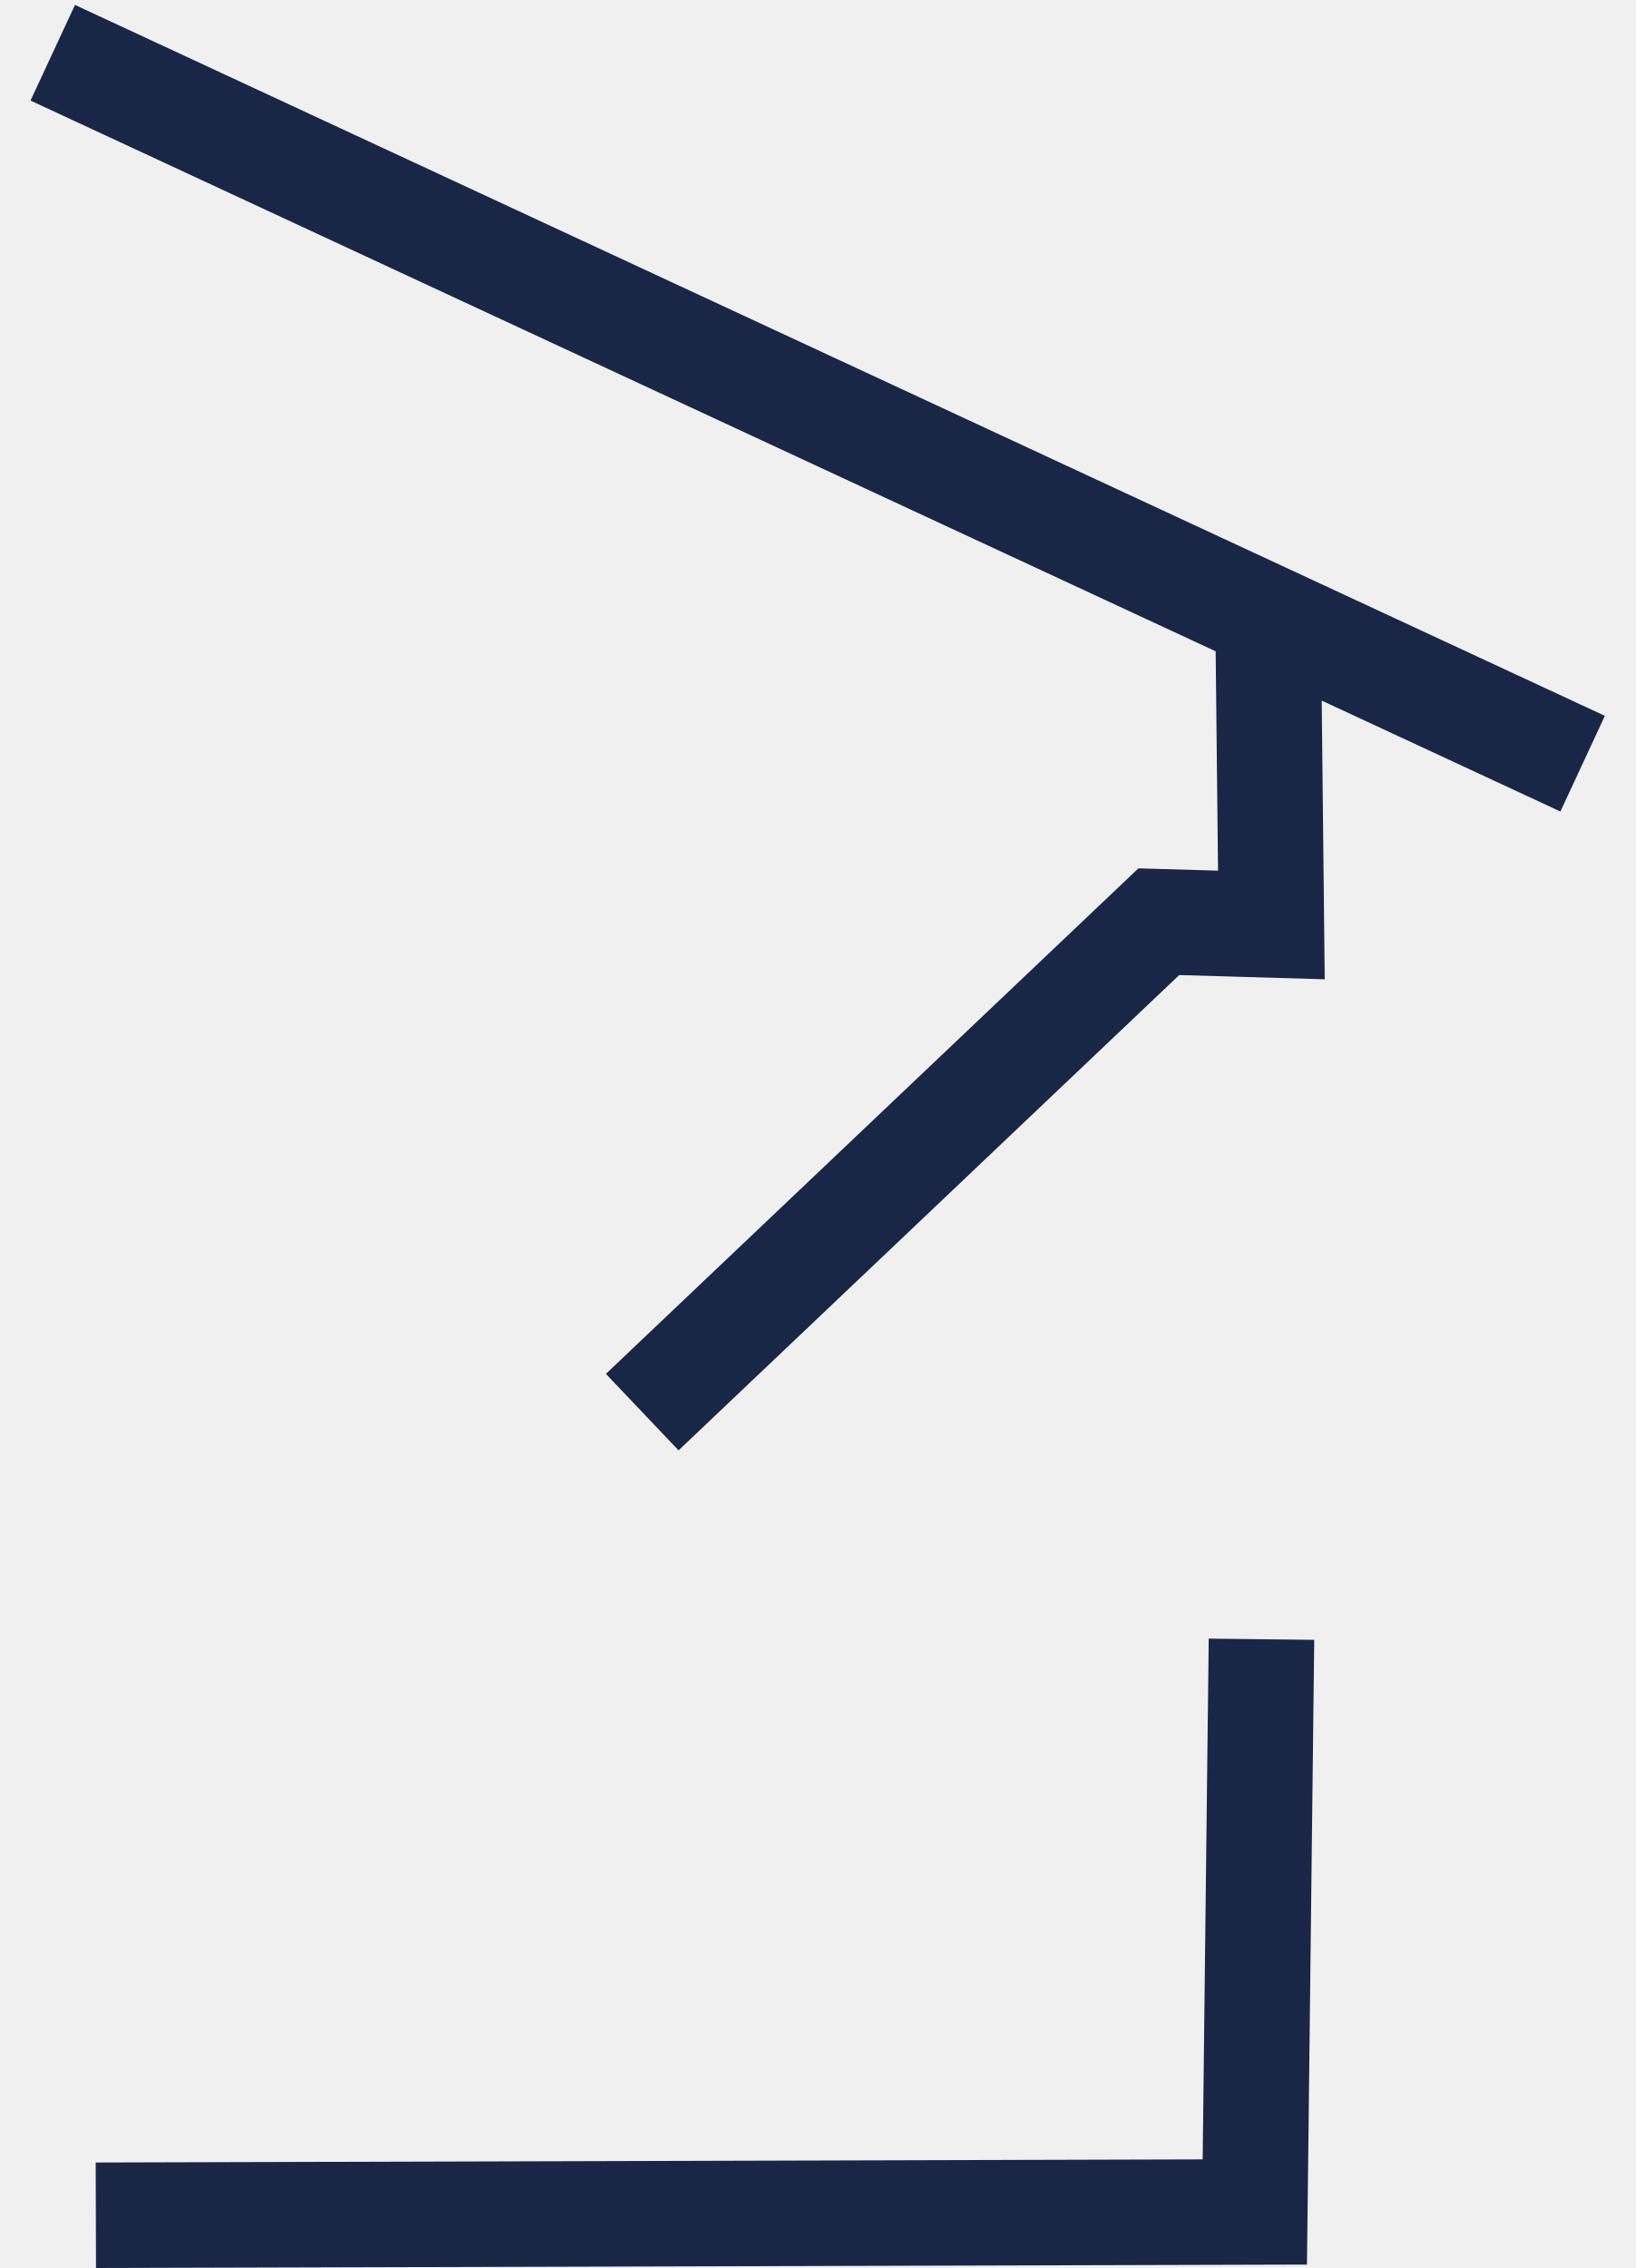
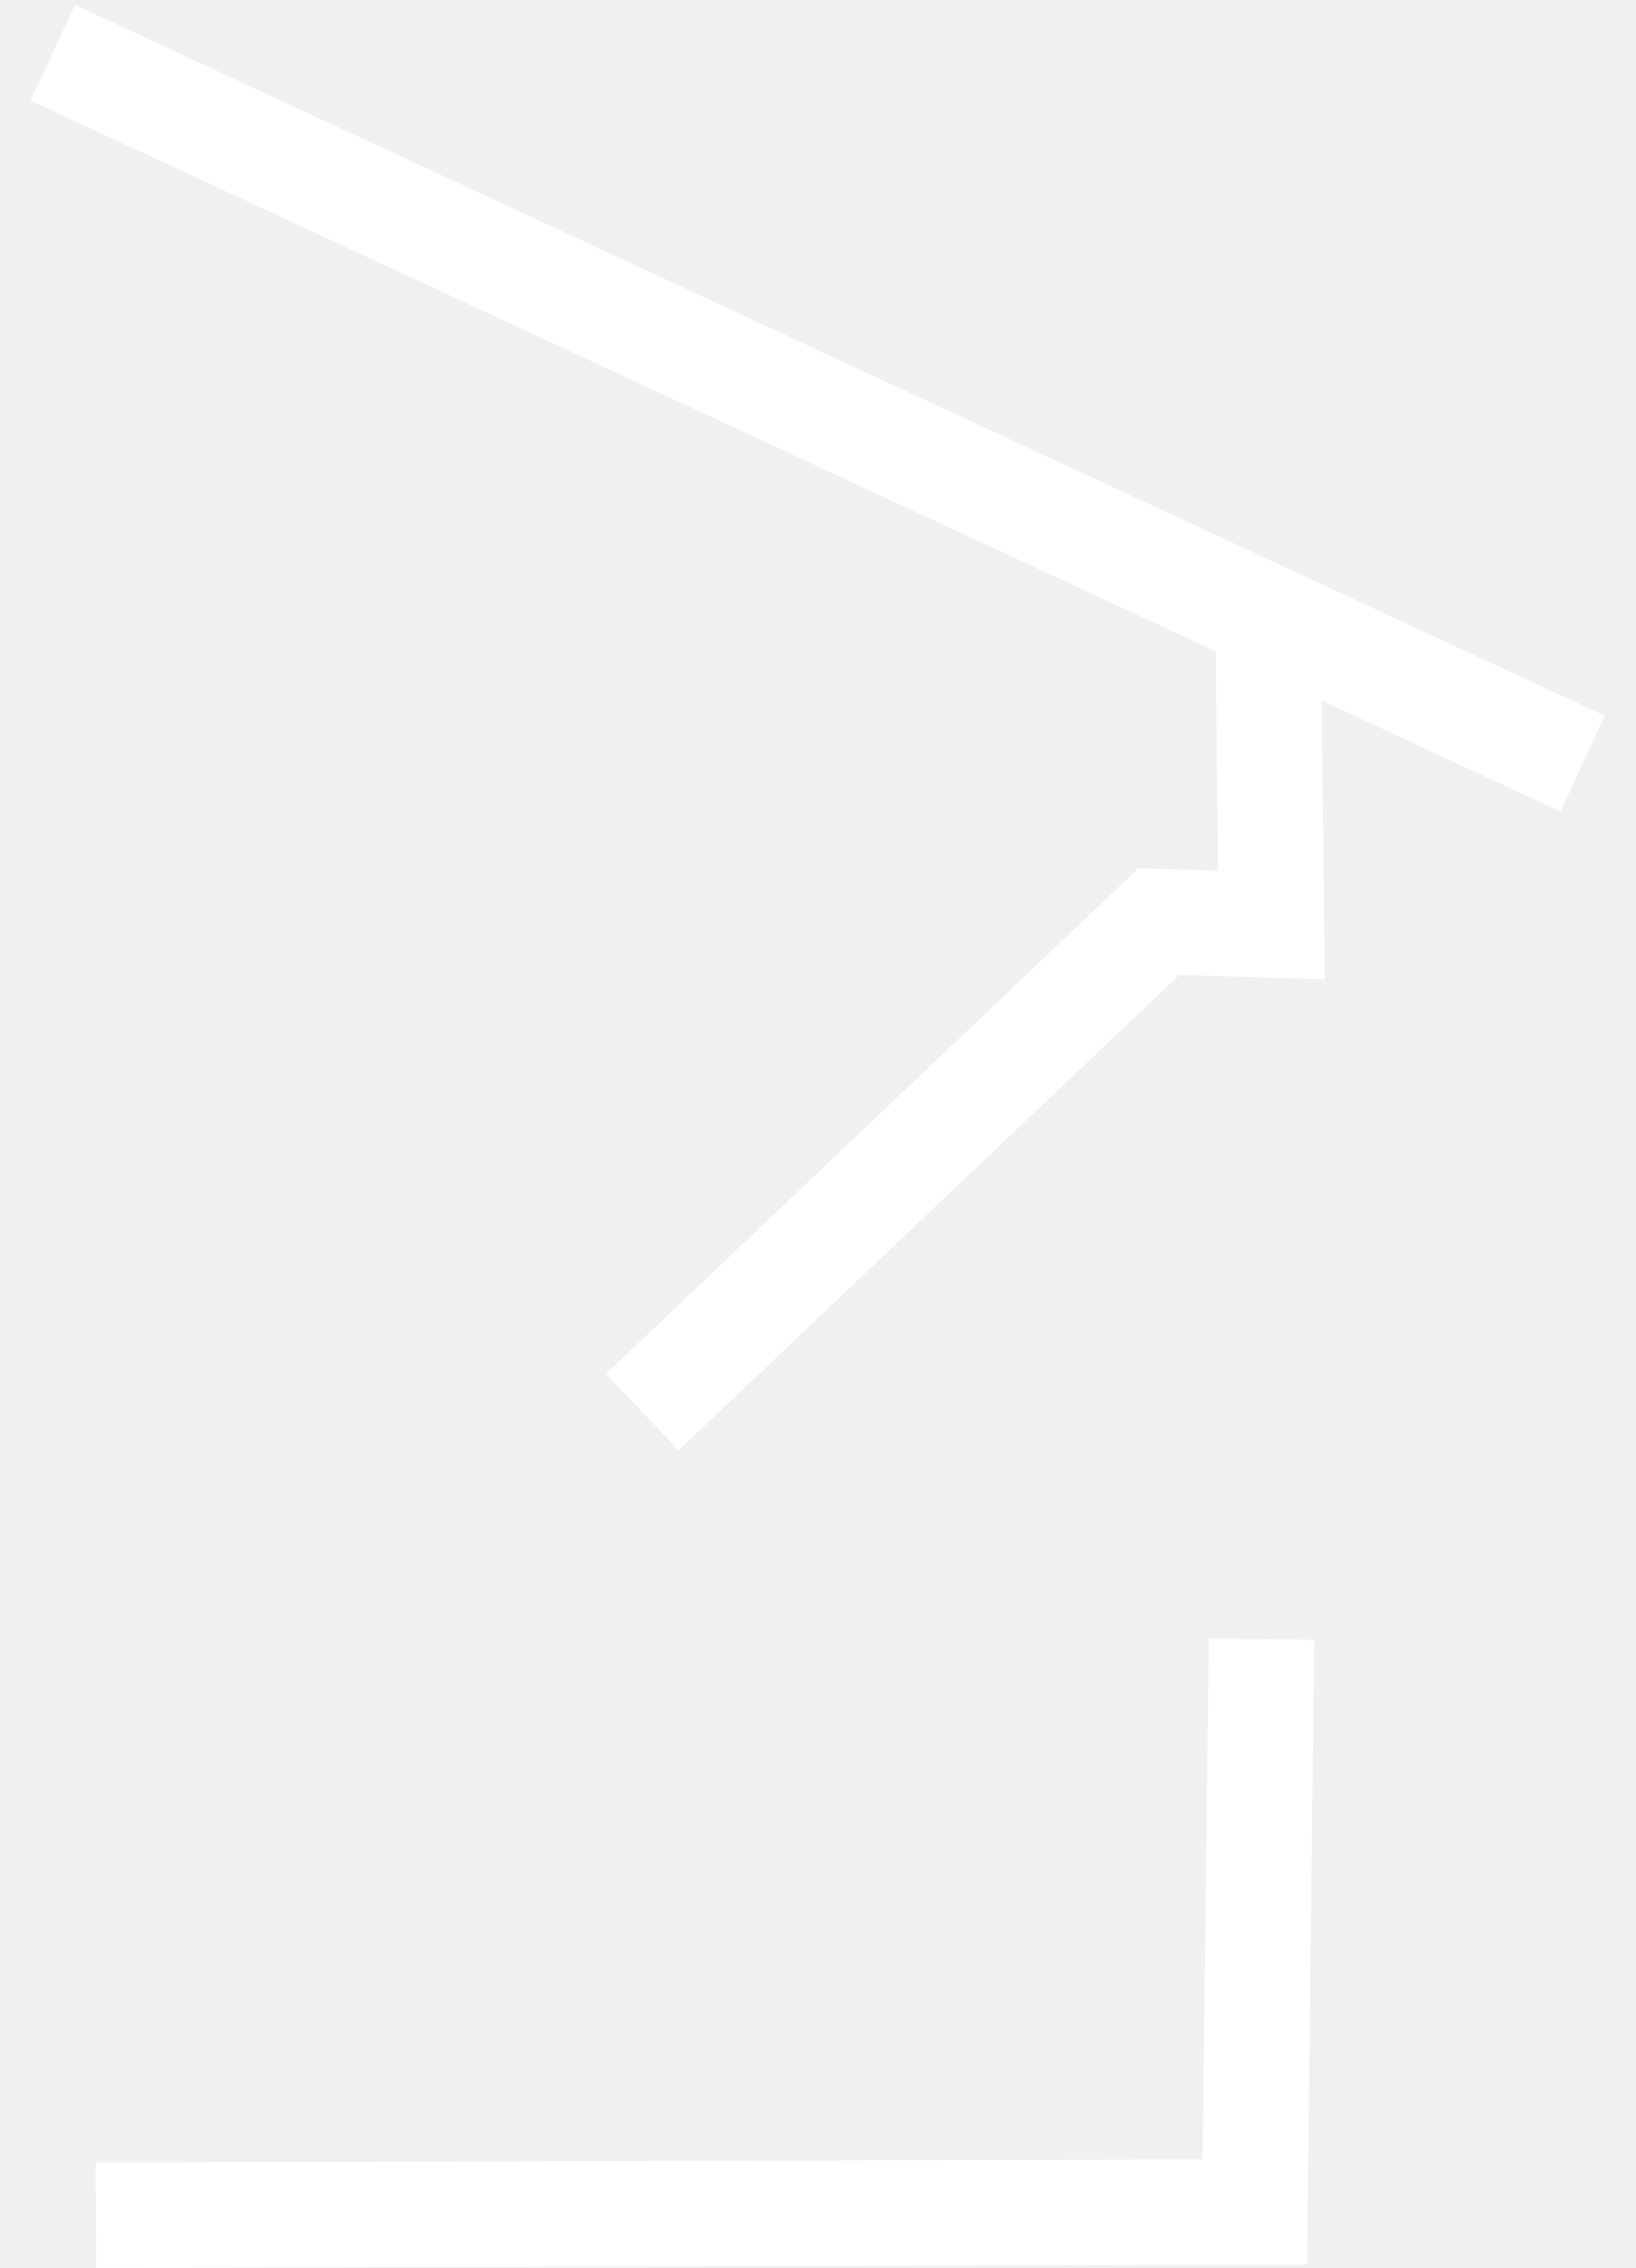
<svg xmlns="http://www.w3.org/2000/svg" width="31" height="43" viewBox="0 0 31 43" fill="none">
-   <path d="M30 14.479L1 1M24.037 11.734L24.1 17.537L21.966 17.475L12.174 26.773M23.912 31.079L23.786 41.938L1.817 42" stroke="#192646" stroke-width="2" stroke-miterlimit="10" />
+   <path d="M30 14.479L1 1M24.037 11.734L24.1 17.537L21.966 17.475L12.174 26.773M23.912 31.079L23.786 41.938L1.817 42" stroke="#fff" stroke-width="2" stroke-miterlimit="10" />
</svg>
